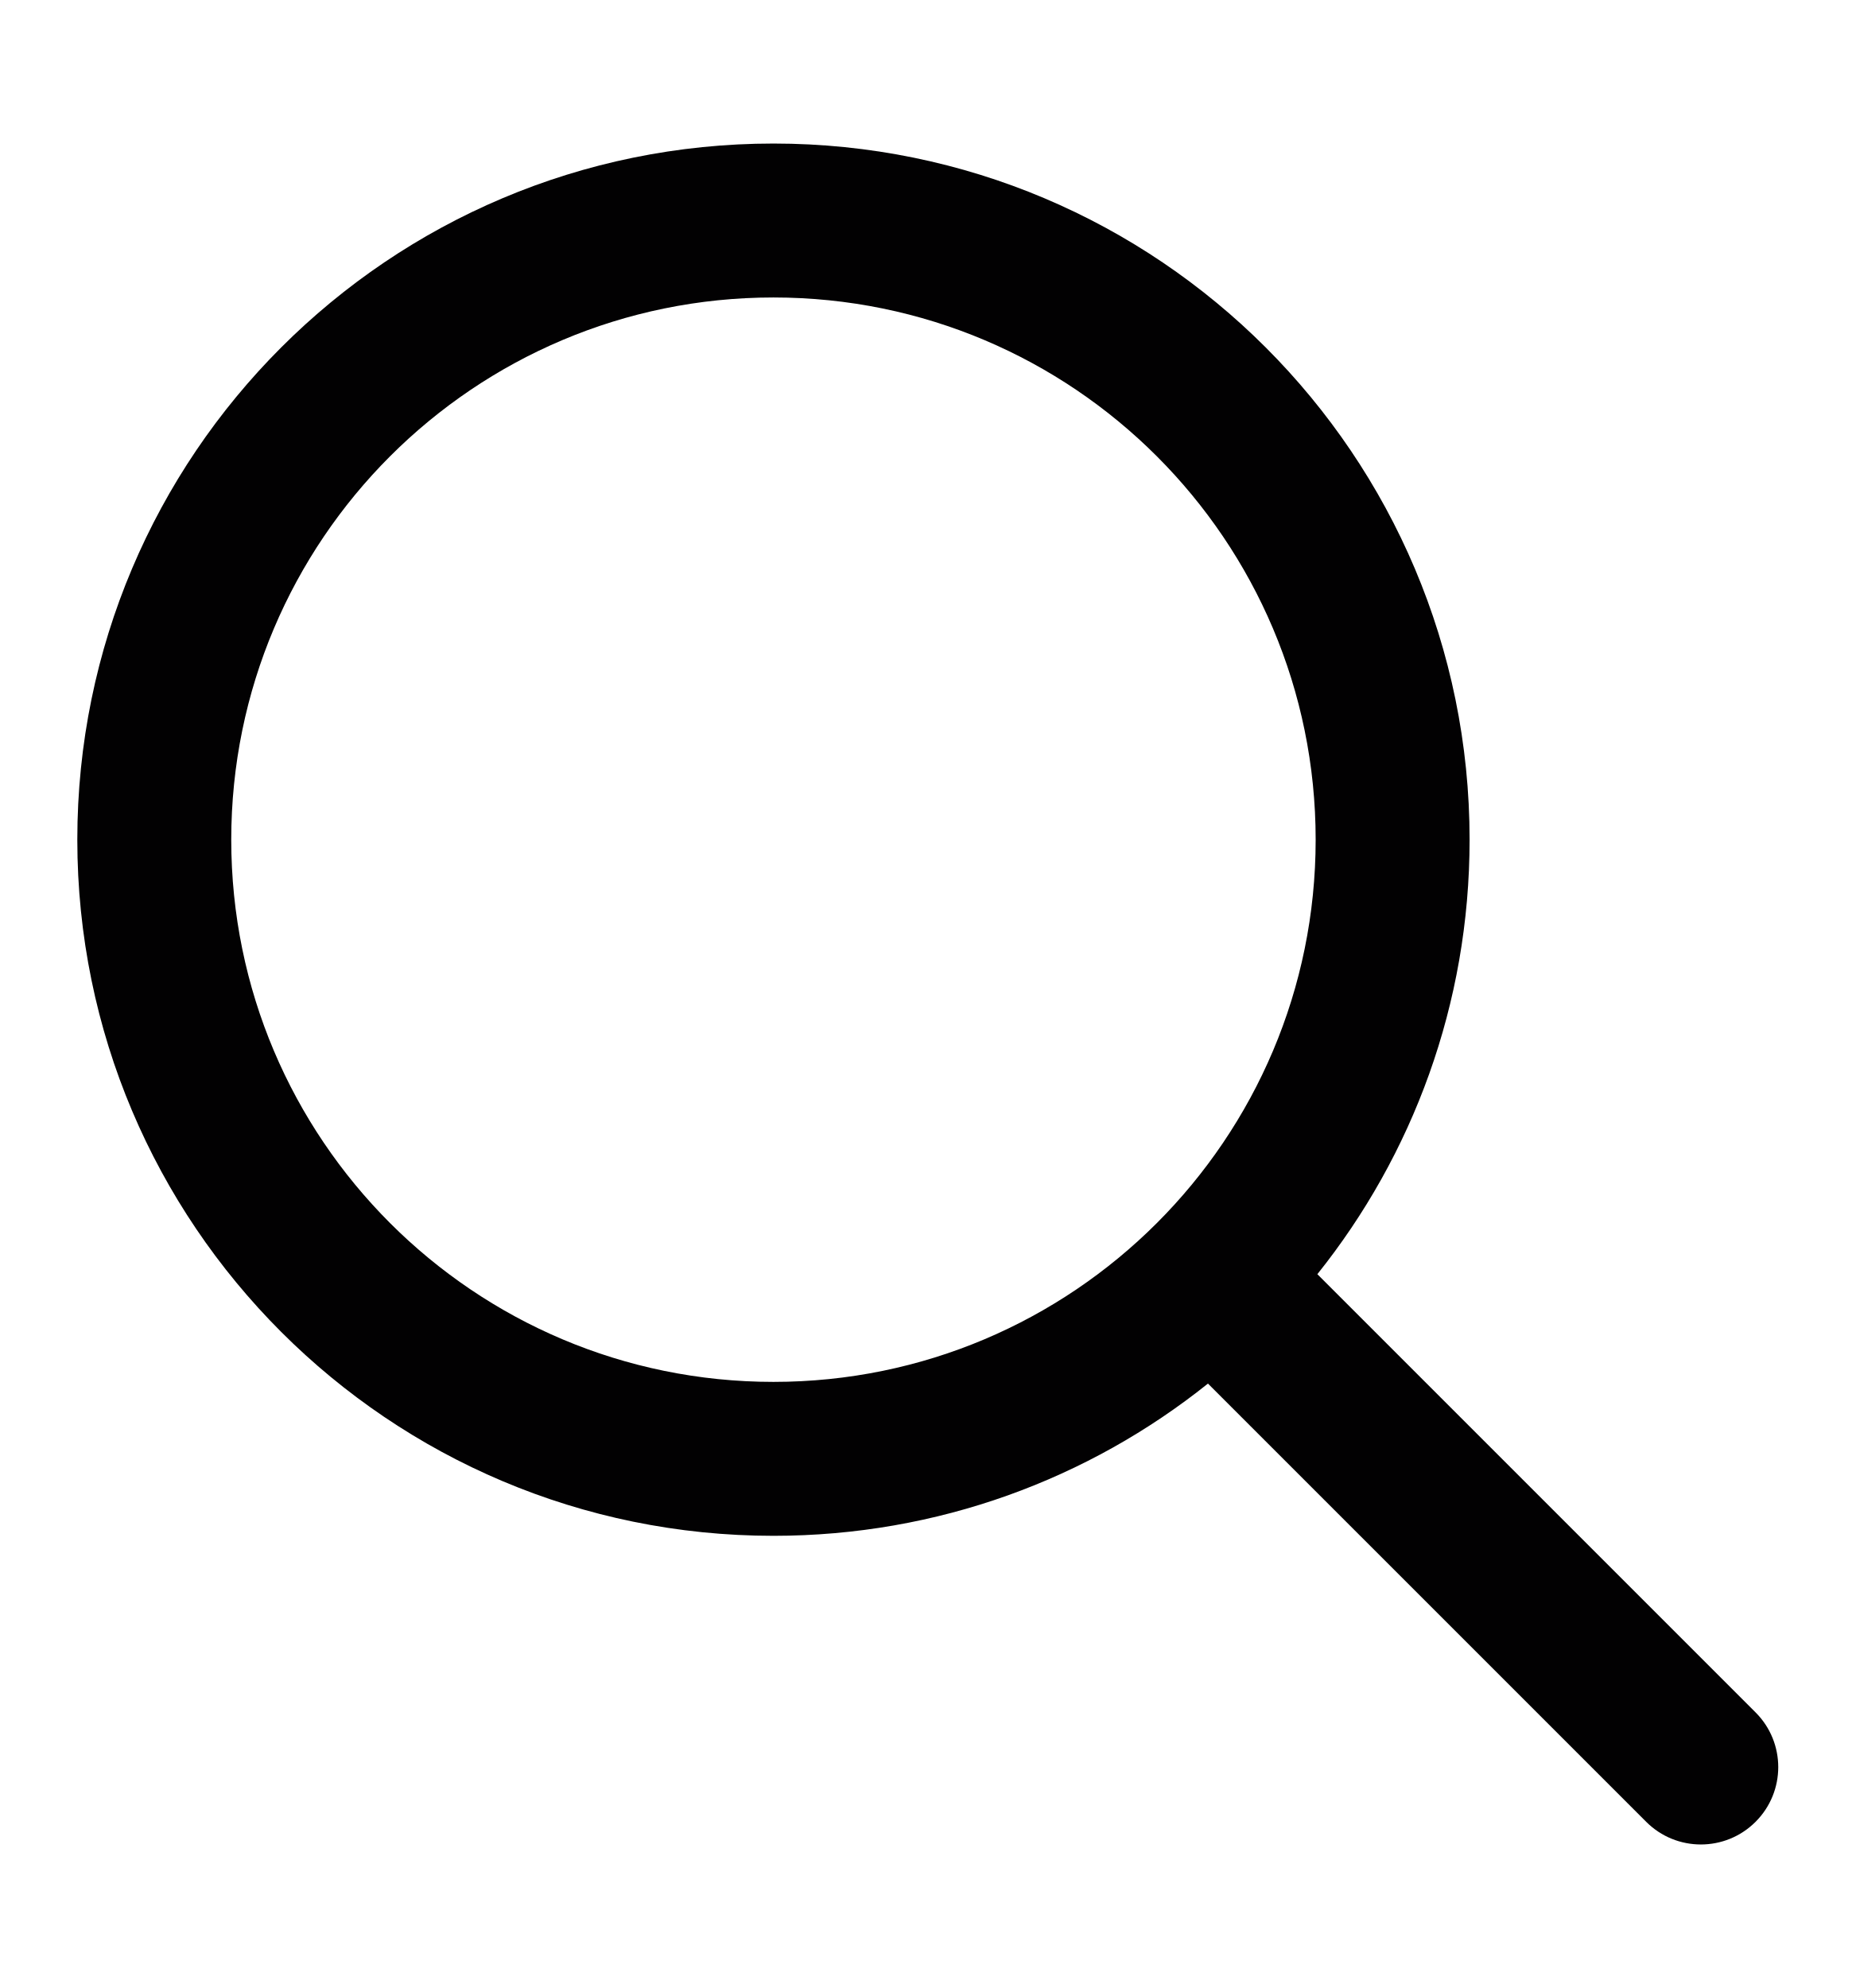
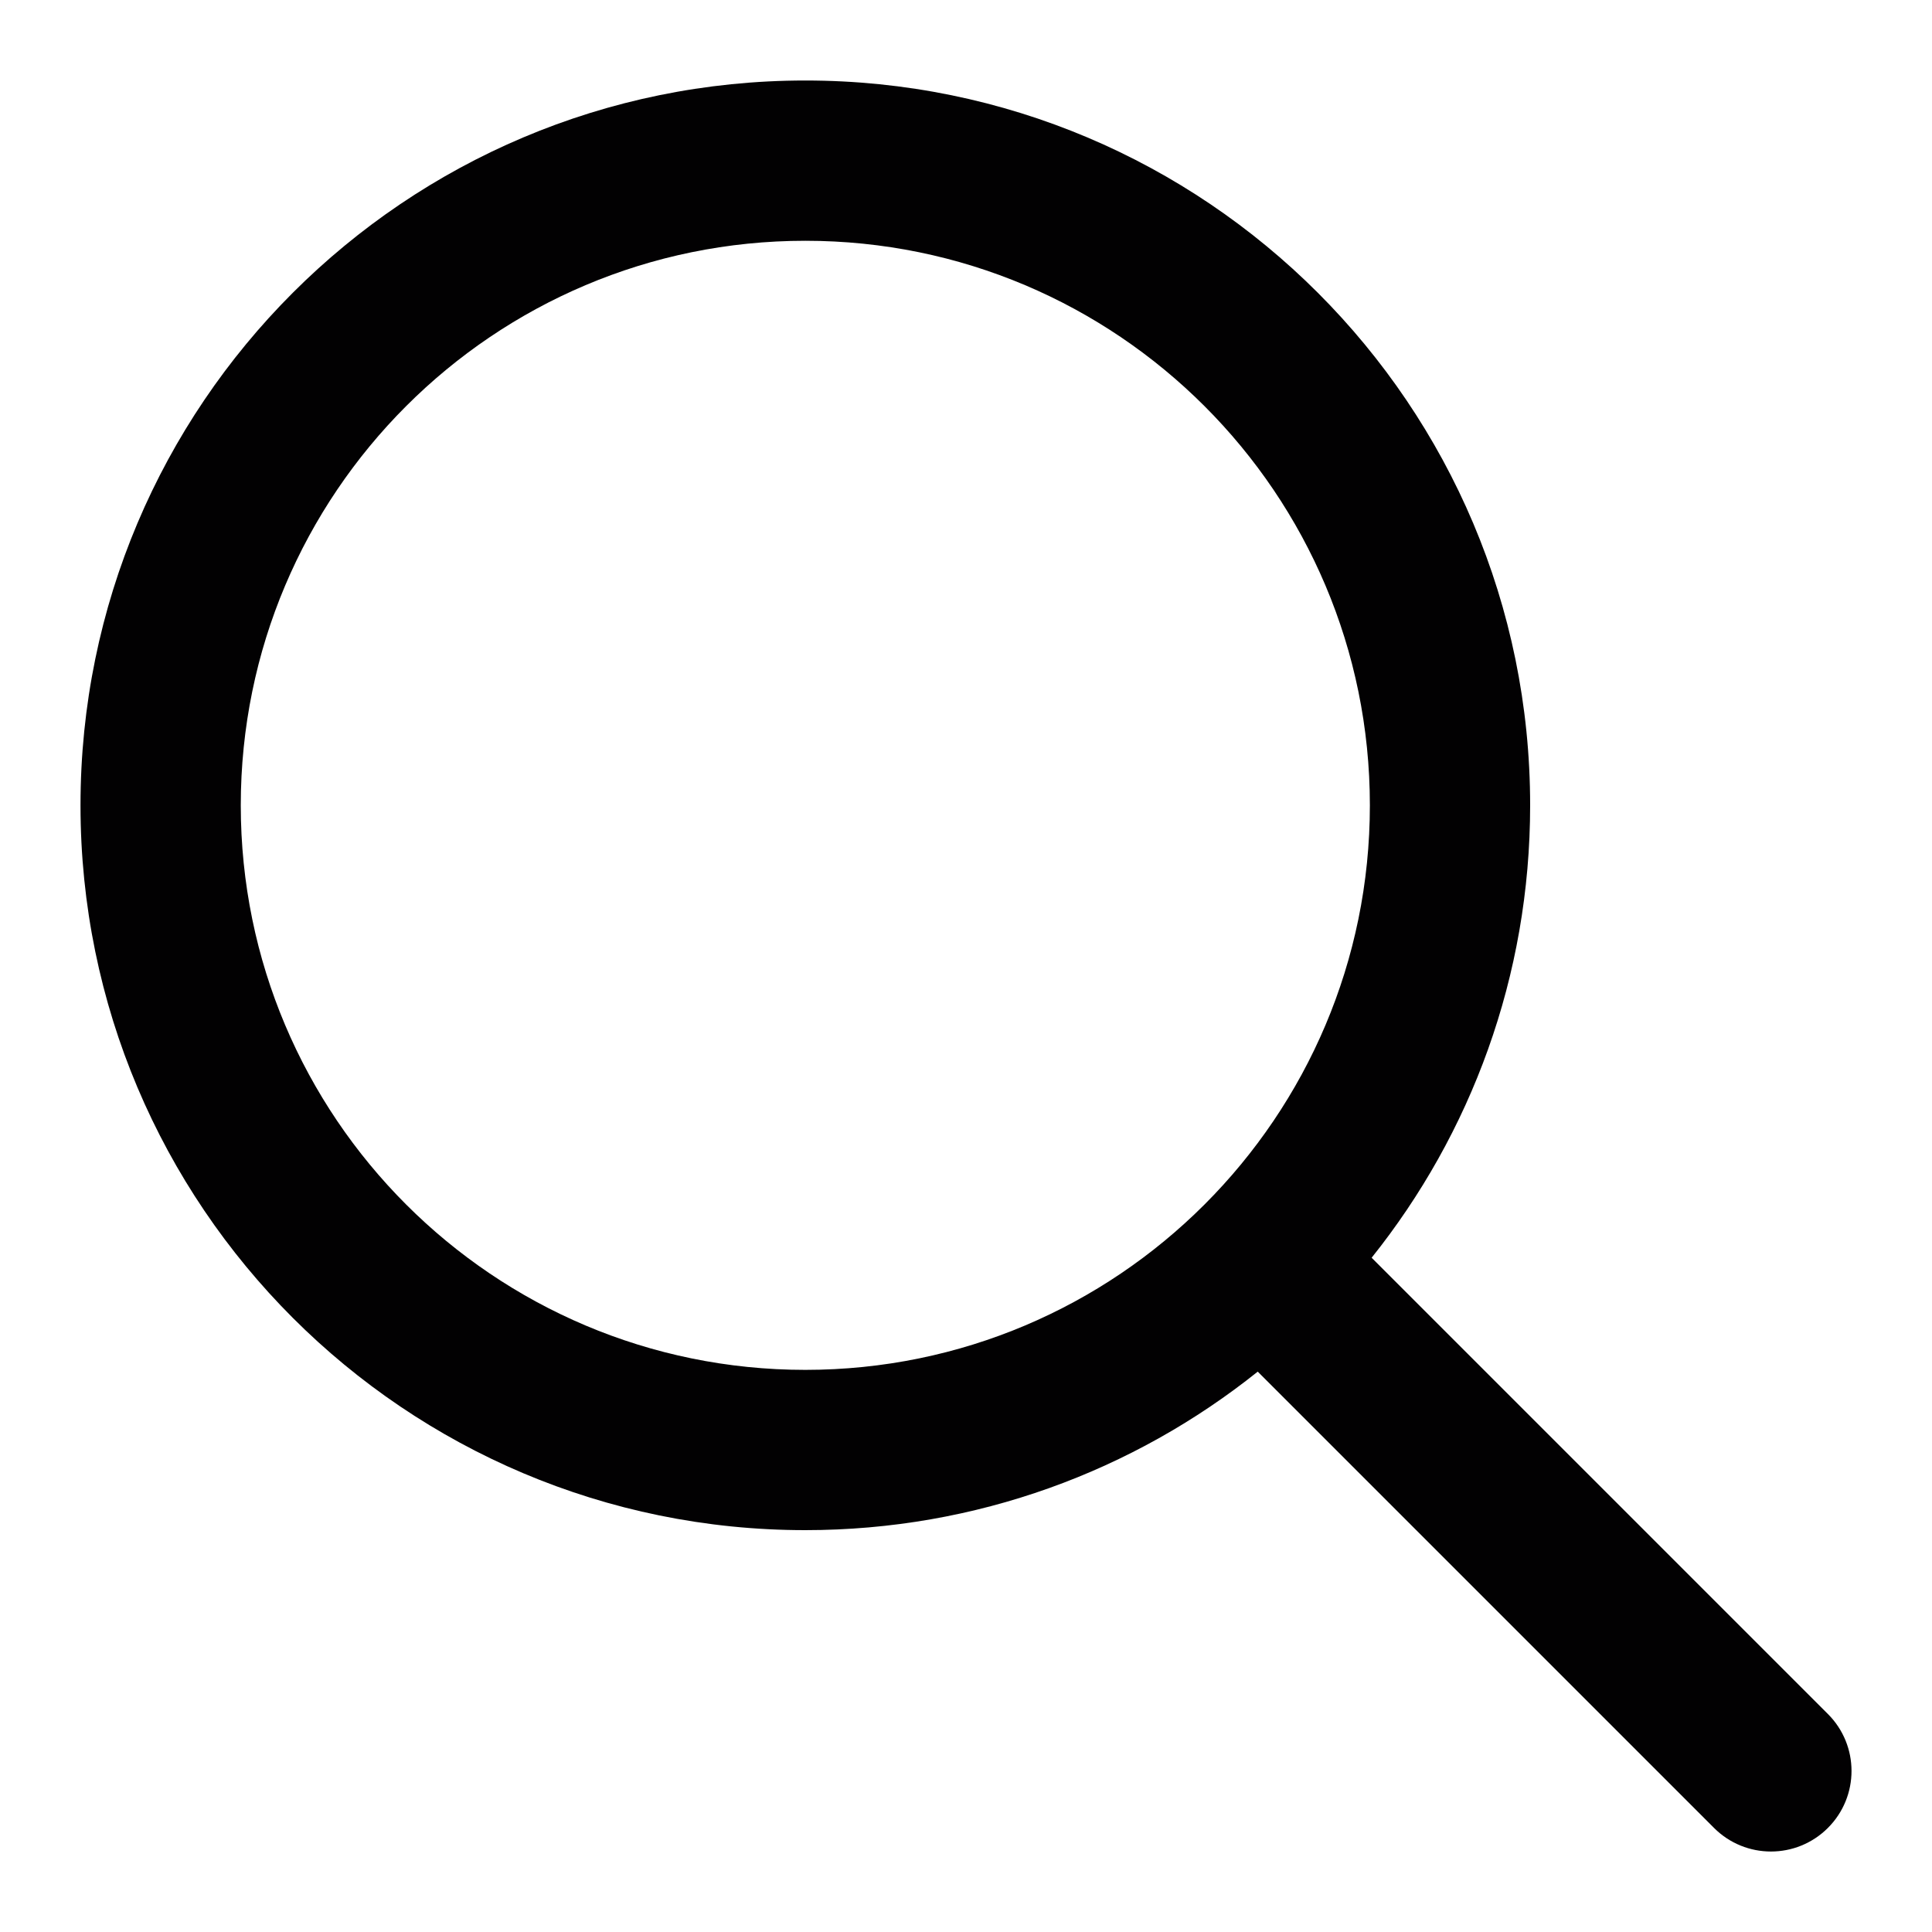
- <svg xmlns="http://www.w3.org/2000/svg" width="50.304" height="53.895" viewBox="0 0 24 24" fill="#cccccc">
+ <svg xmlns="http://www.w3.org/2000/svg" width="30" height="30" viewBox="0 0 24 24" fill="#cccccc">
  <path fill-rule="evenodd" clip-rule="evenodd" d="M17.039 15.624C18.271 14.084 19.008 12.13 19.008 10.004C19.008 5.031 14.977 1 10.004 1C5.031 1 1 5.031 1 10.004C1 14.977 5.031 19.008 10.004 19.008C12.13 19.008 14.084 18.271 15.624 17.039L21.292 22.707C21.683 23.098 22.316 23.098 22.707 22.707C23.098 22.316 23.098 21.683 22.707 21.292L17.039 15.624ZM10.004 17.017C6.131 17.017 2.991 13.877 2.991 10.004C2.991 6.131 6.131 2.991 10.004 2.991C13.877 2.991 17.017 6.131 17.017 10.004C17.017 13.877 13.877 17.017 10.004 17.017Z" fill="#020102" />
</svg>
